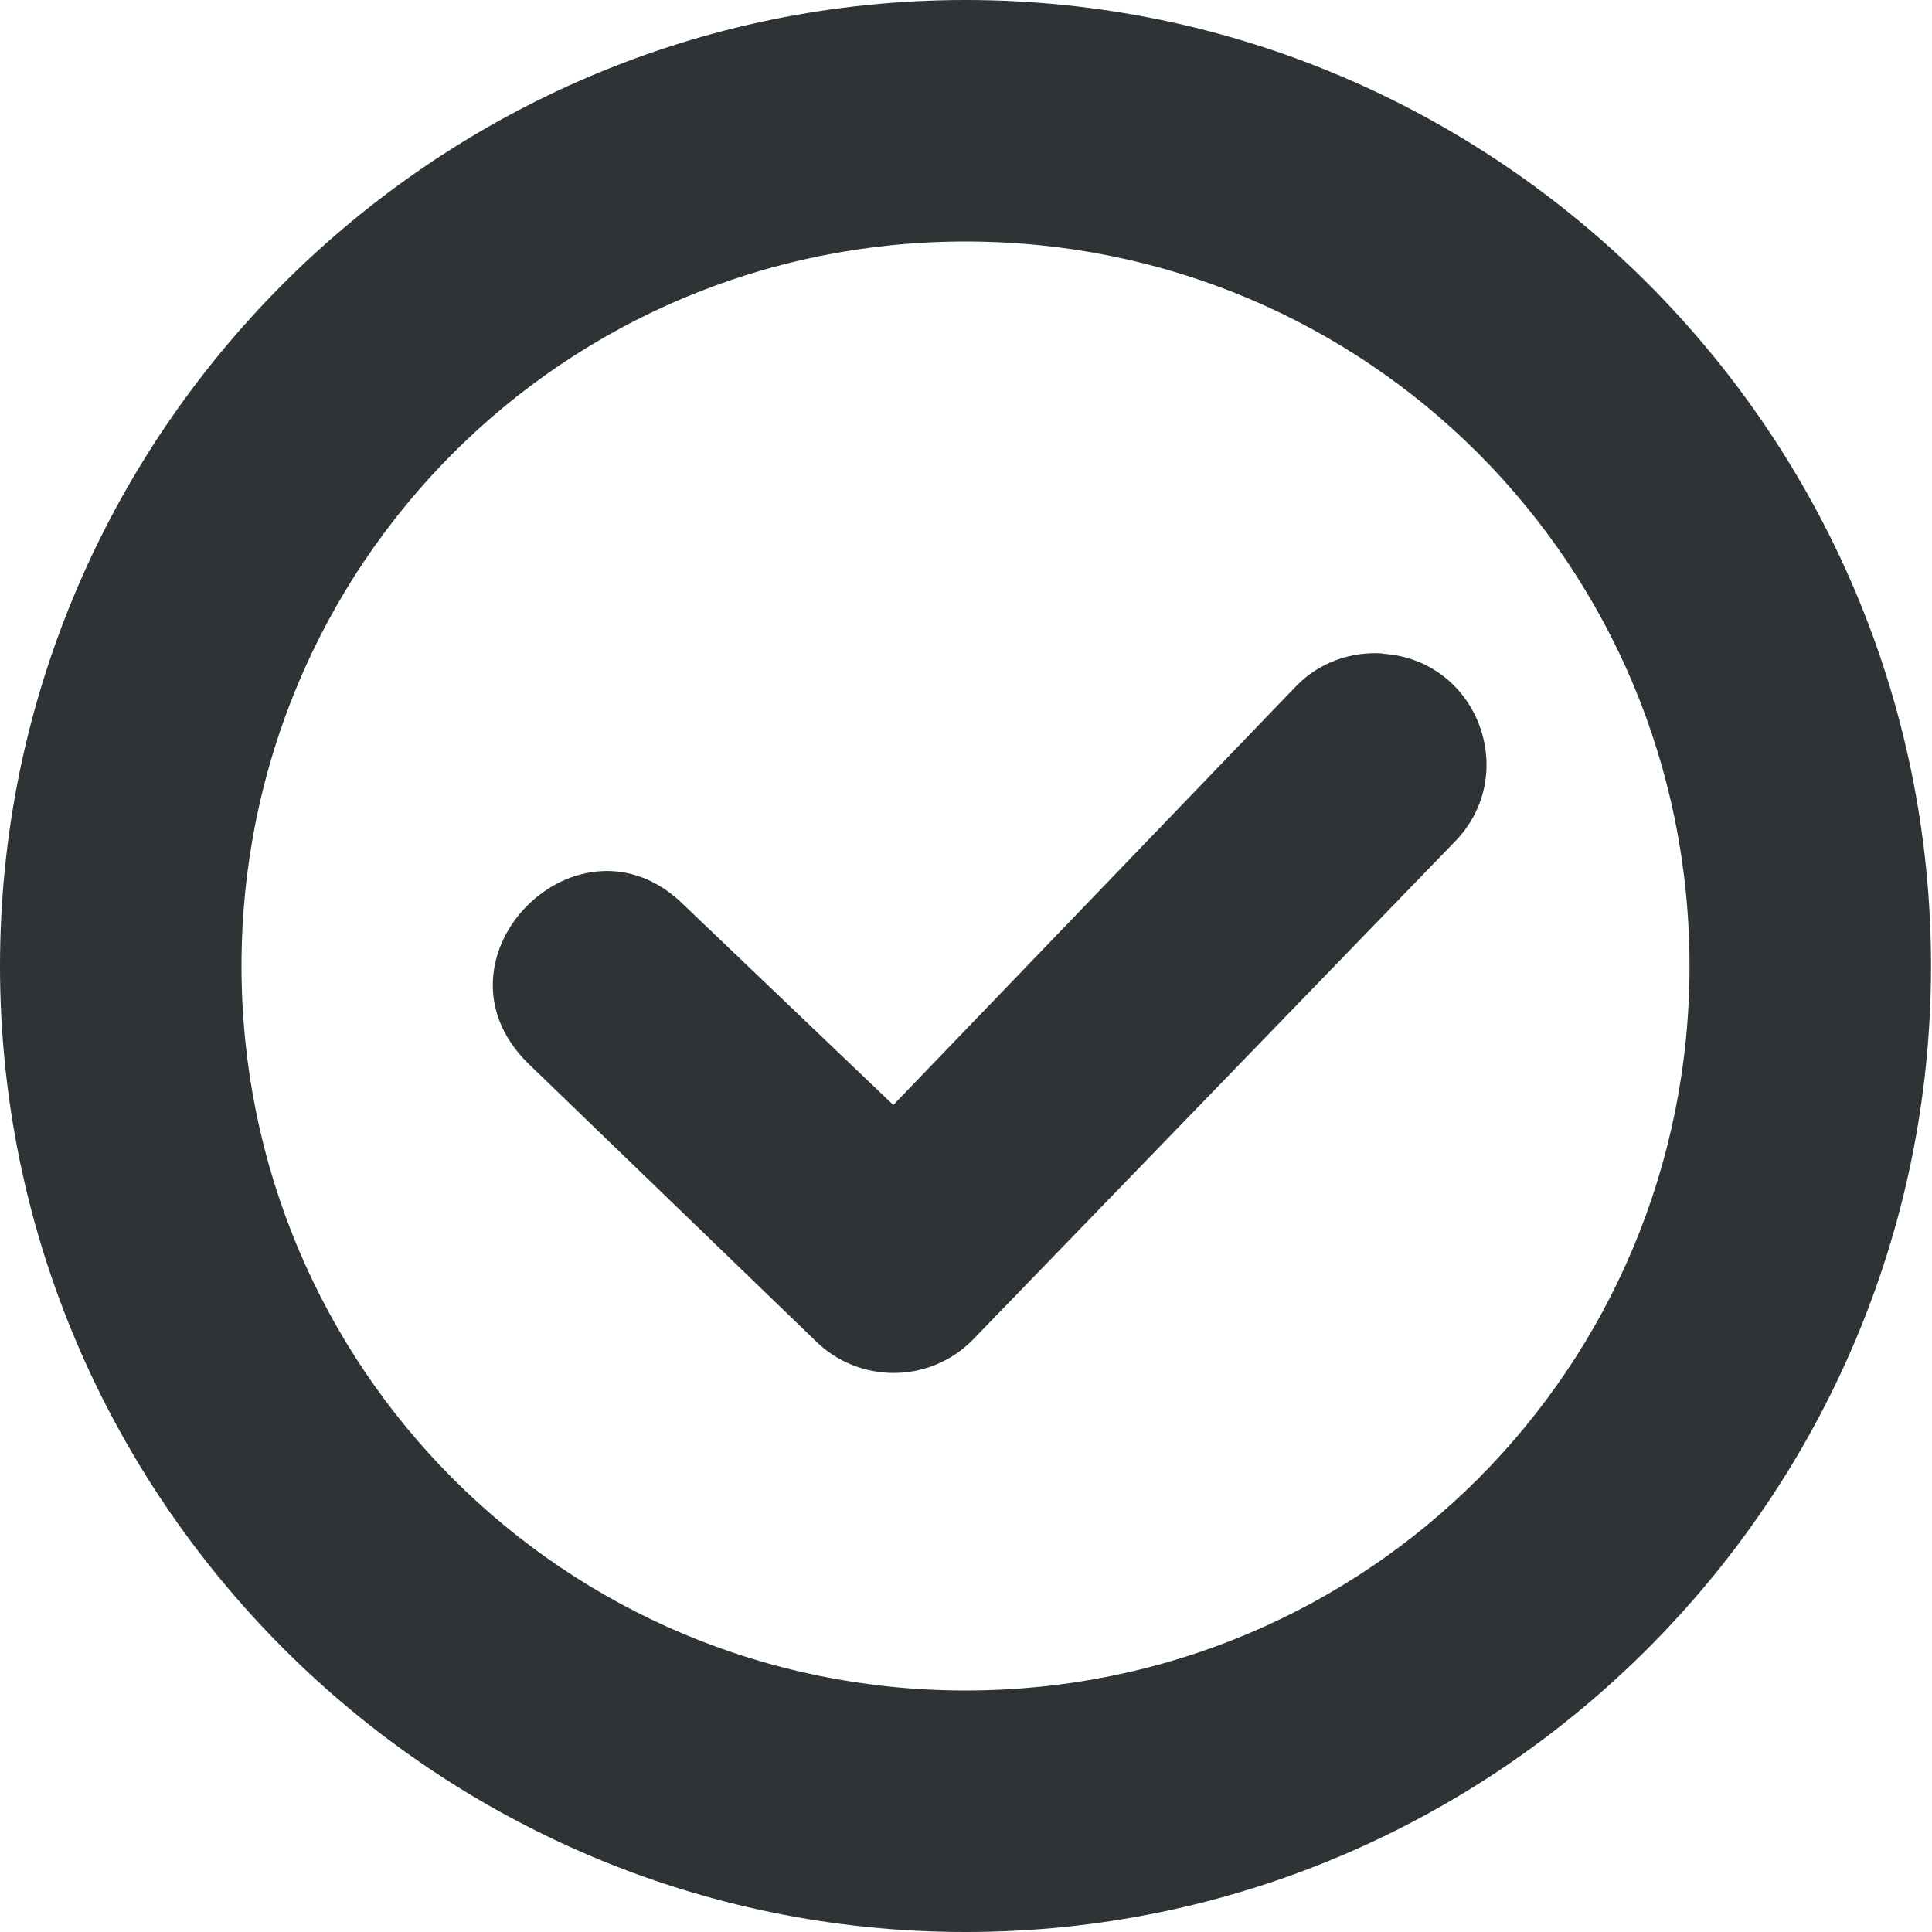
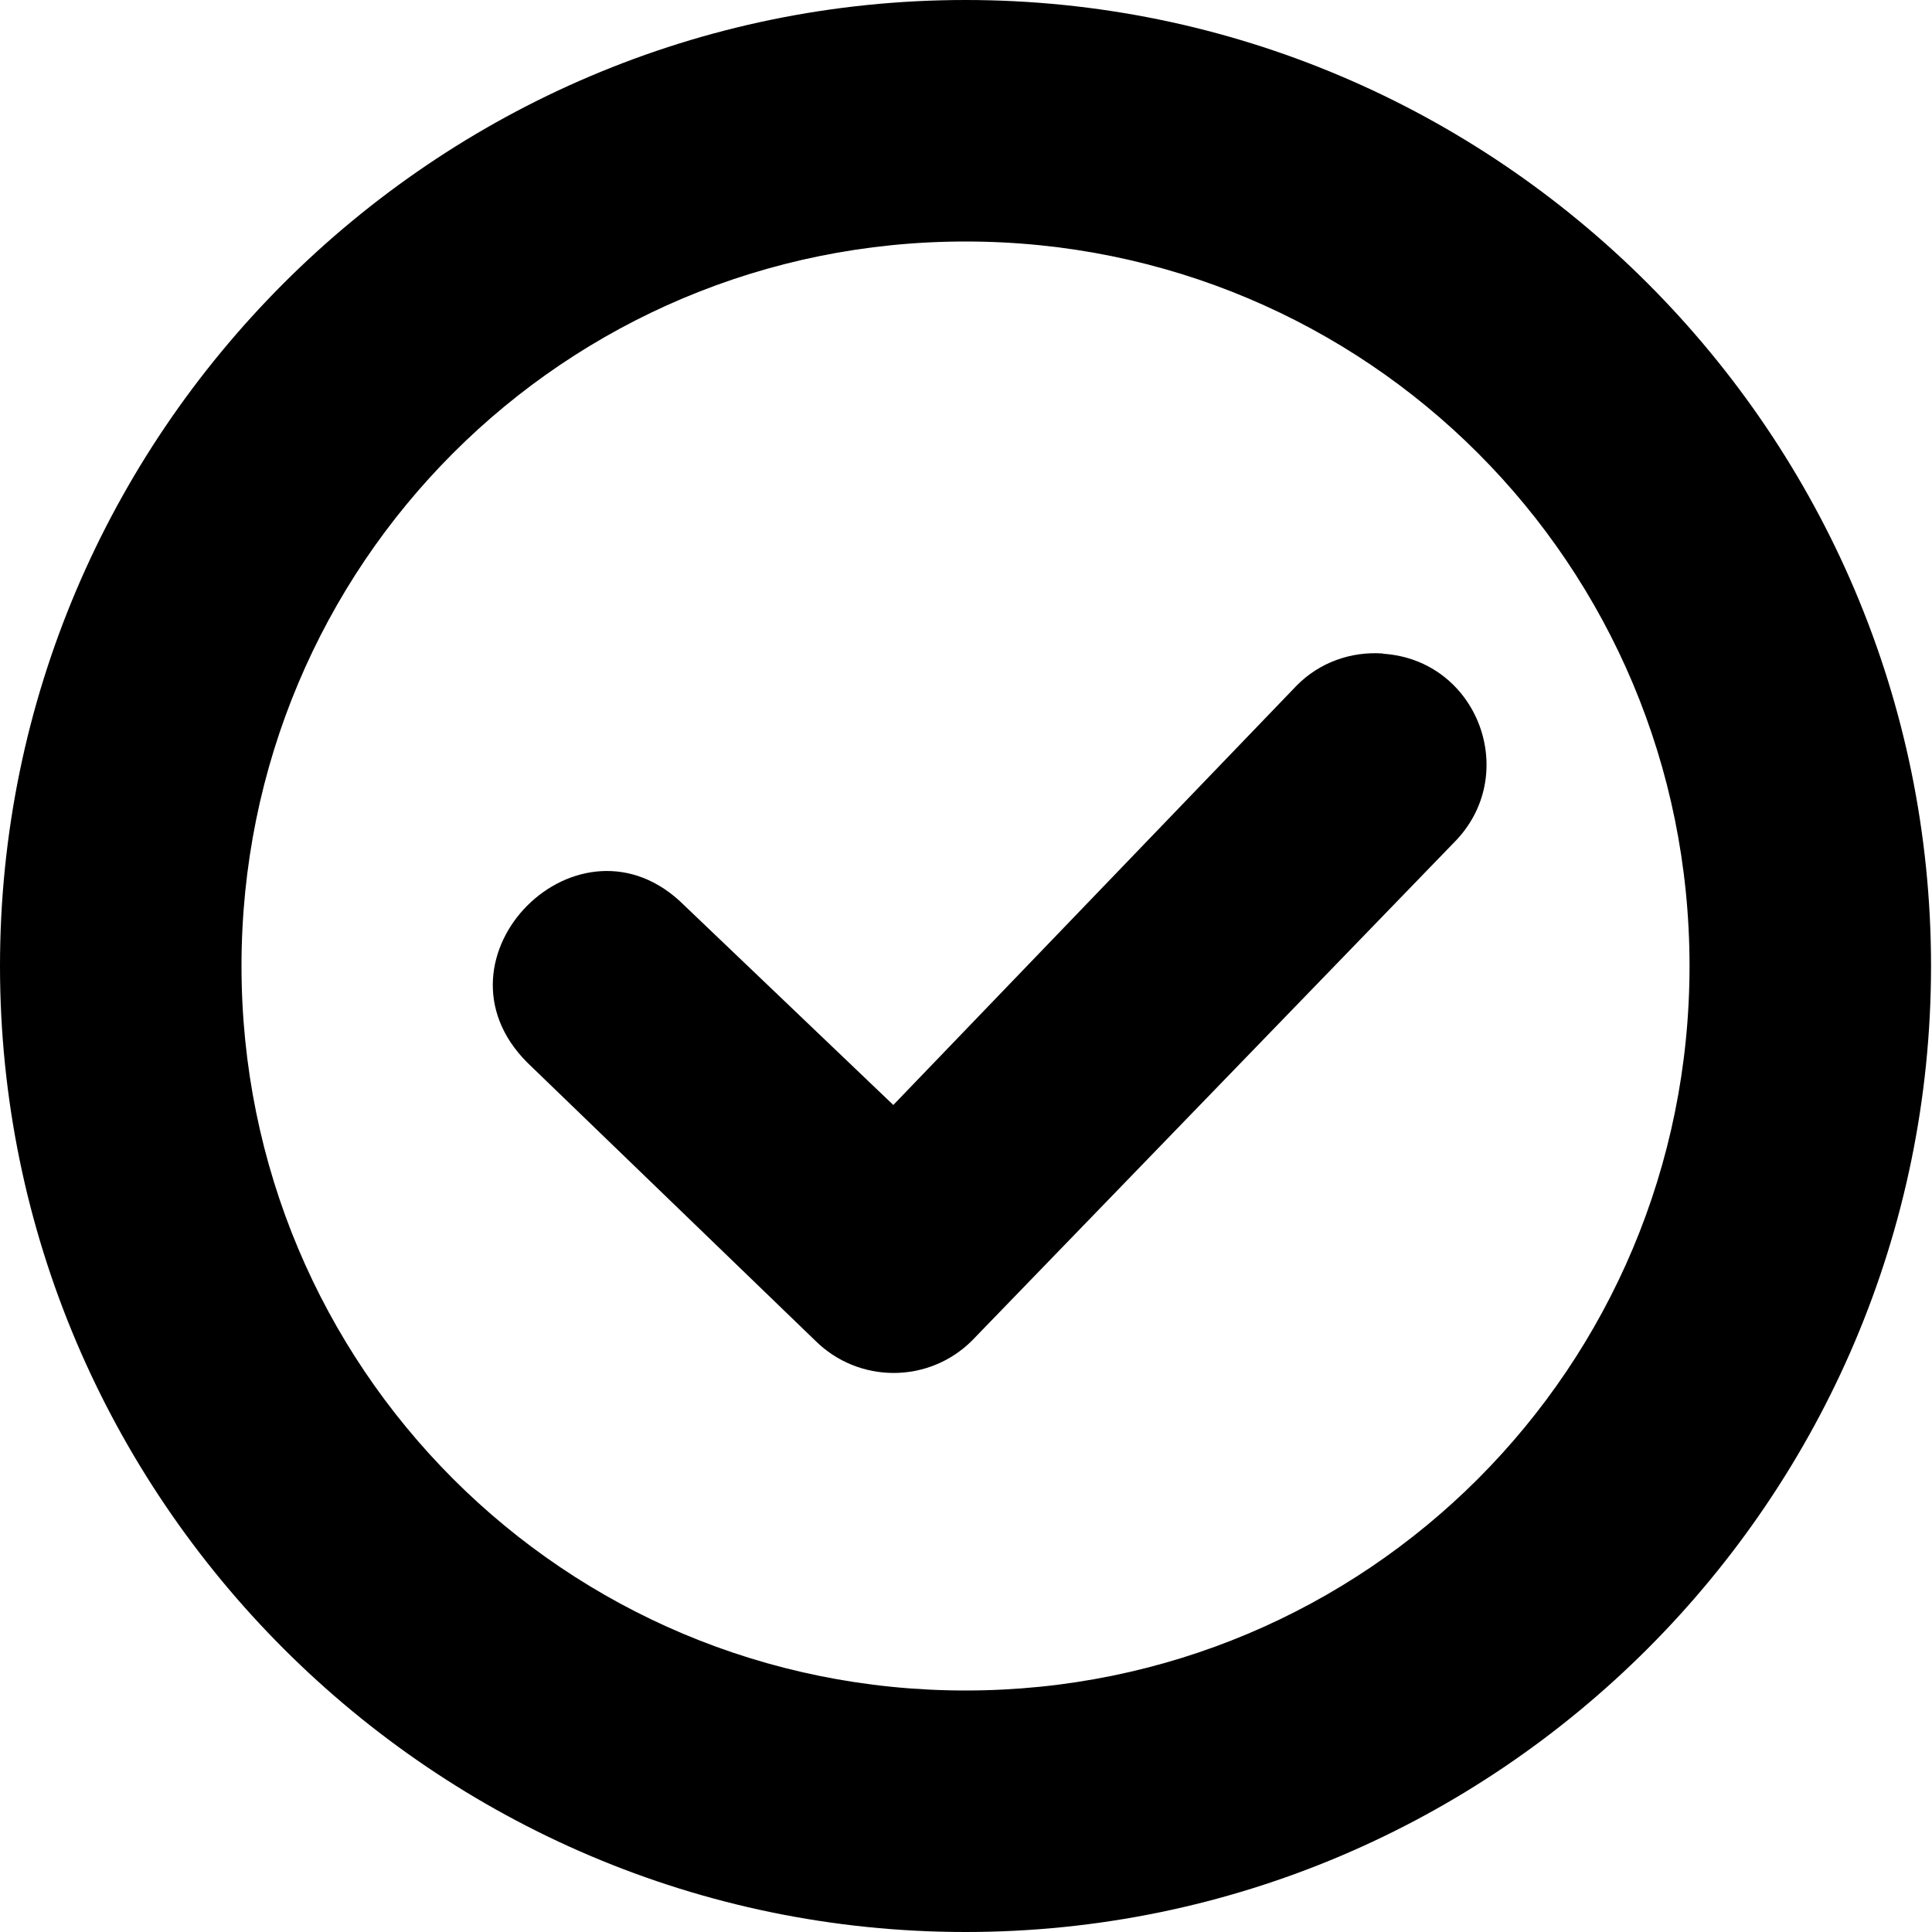
<svg xmlns="http://www.w3.org/2000/svg" height="16px" viewBox="0 0 16 16" width="16px">
-   <g fill="#2e3436">
+   <g fill="currentColor">
    <path d="m 11.453 5.414 c 0.789 0.051 1.145 1.008 0.586 1.566 l -3.988 4.121 c -0.359 0.359 -0.941 0.359 -1.301 0 l -2.383 -2.301 c -0.867 -0.867 0.434 -2.168 1.301 -1.301 l 1.73 1.652 l 3.34 -3.473 c 0.188 -0.191 0.449 -0.285 0.715 -0.266 z m 0 0" />
    <path d="m 7.996 0 c -4.402 0 -7.996 3.594 -7.996 8 s 3.594 8 7.996 8 c 4.406 0 7.996 -3.594 7.996 -8 s -3.59 -8 -7.996 -8 z m 0 2 c 3.324 0 5.996 2.676 5.996 6 s -2.672 6 -5.996 6 c -3.324 0 -5.996 -2.676 -5.996 -6 s 2.672 -6 5.996 -6 z m 0 0" />
  </g>
</svg>
